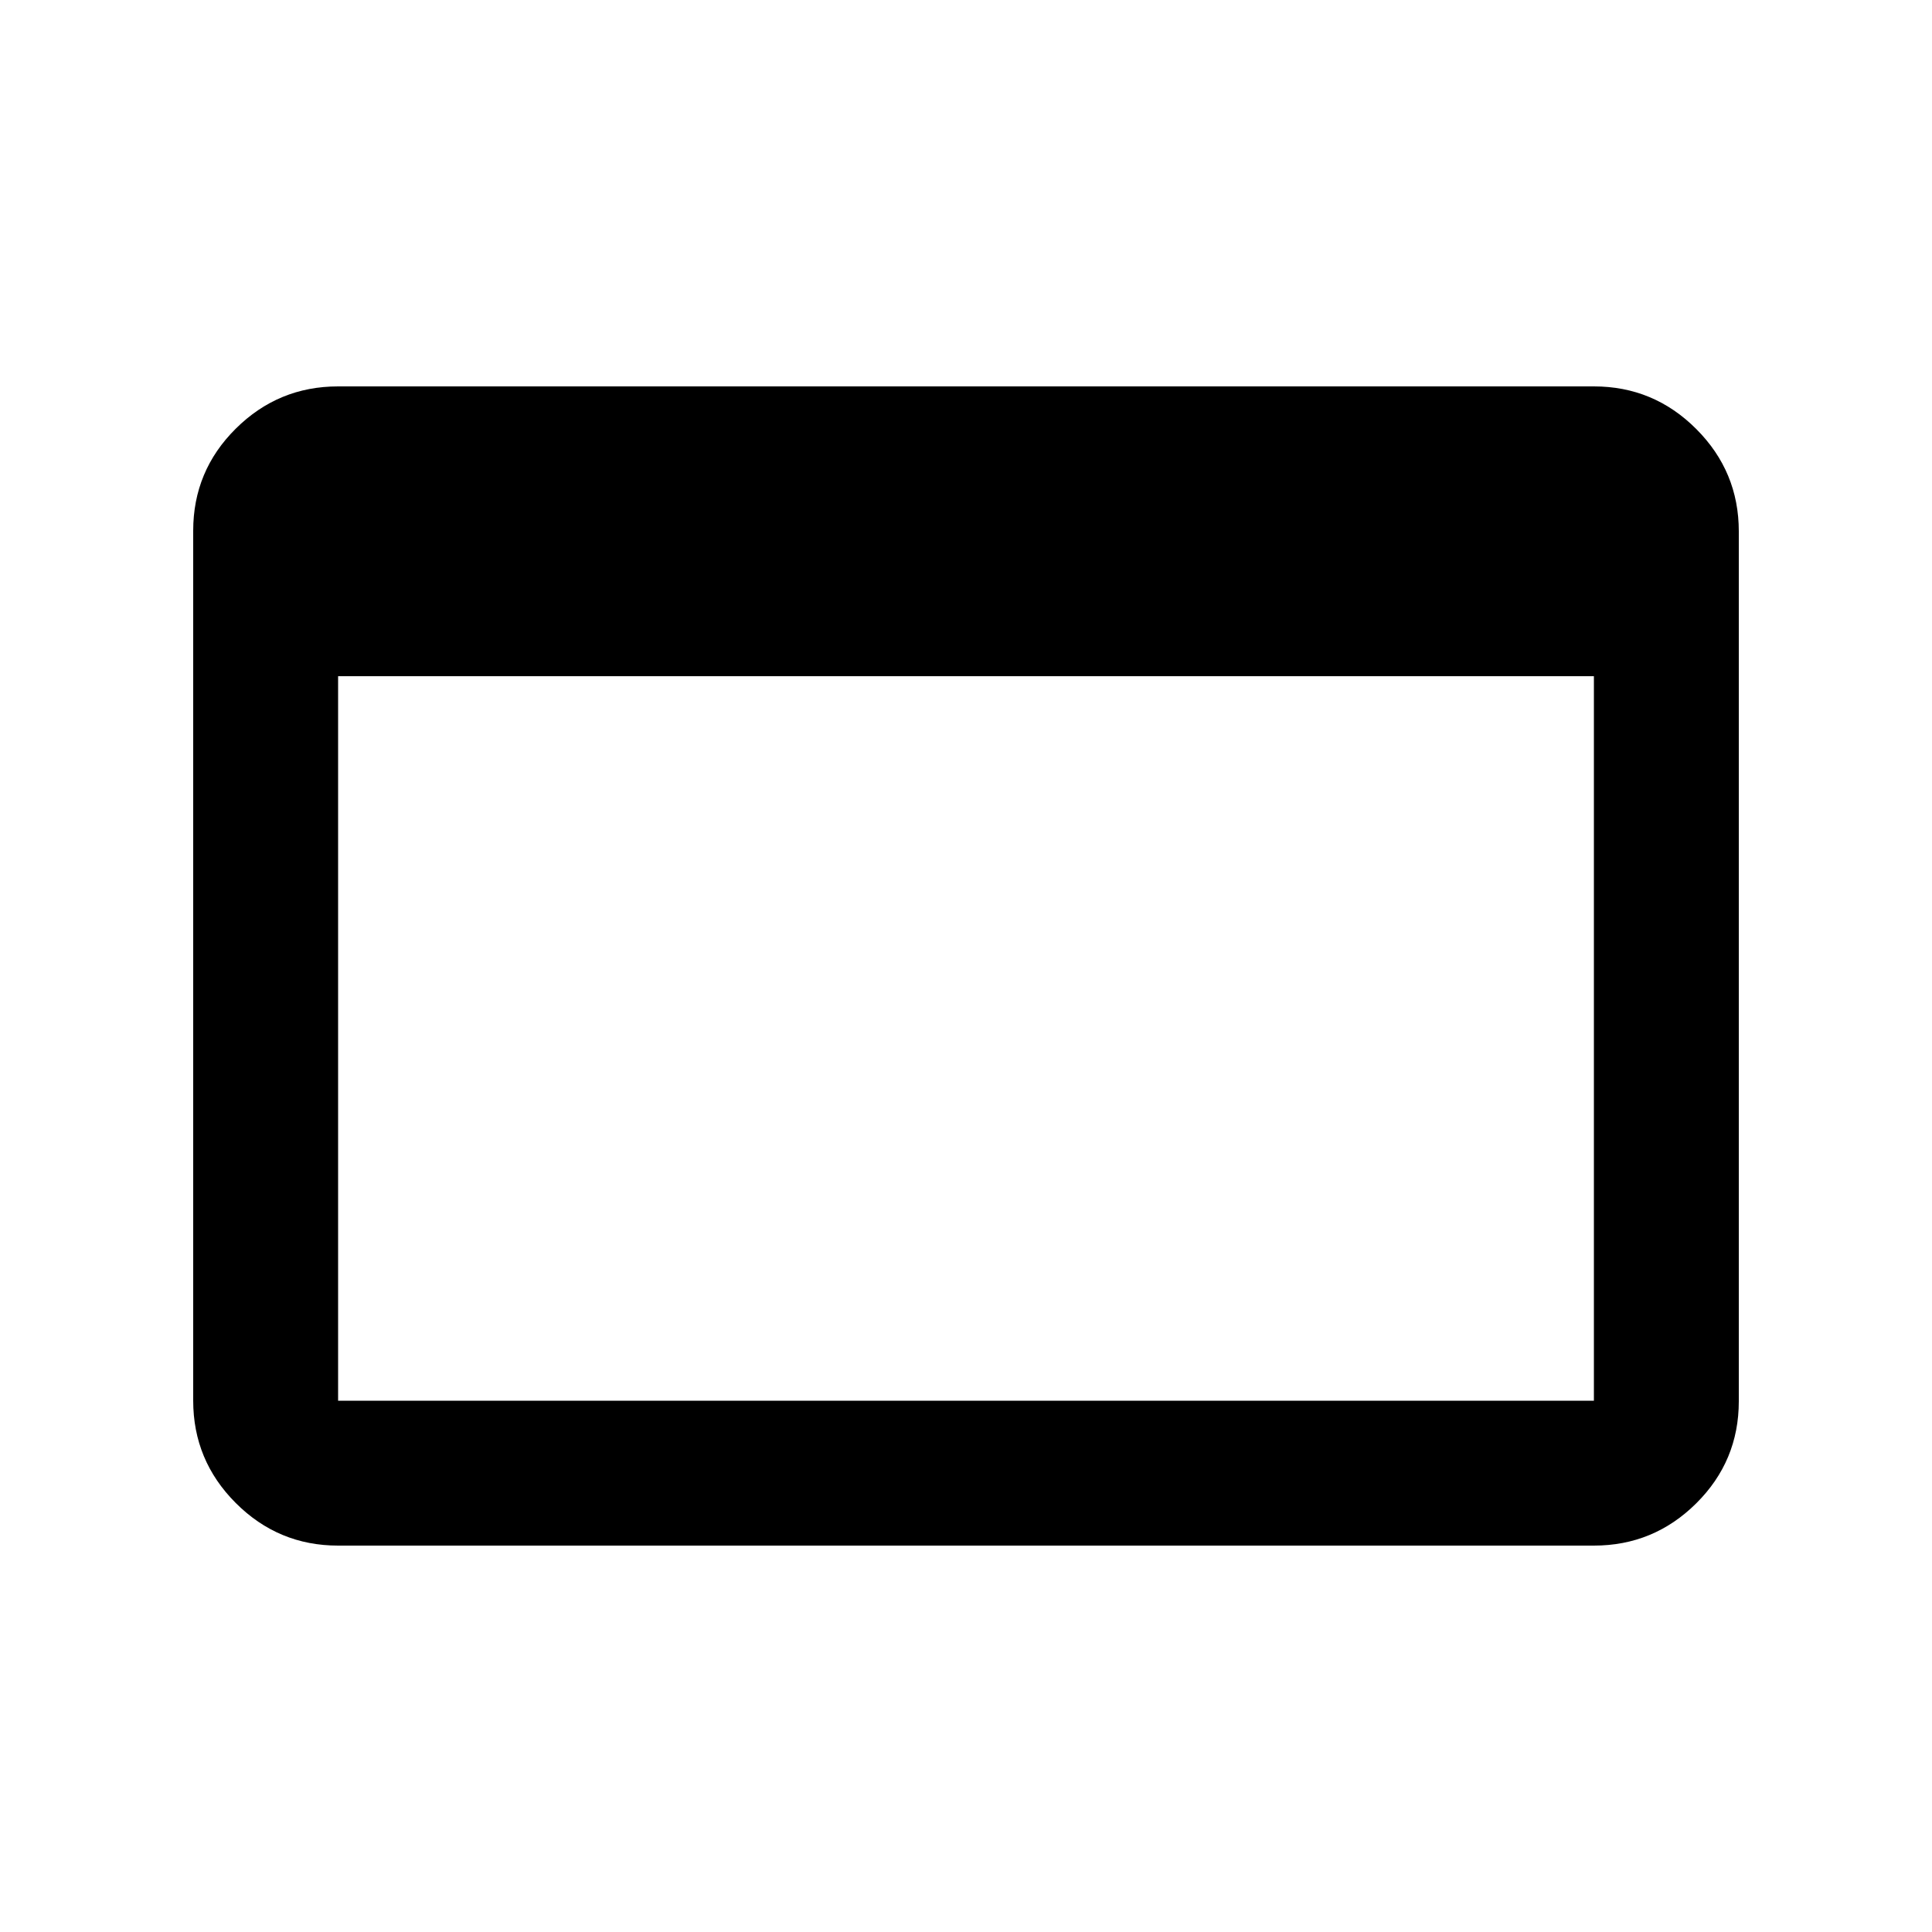
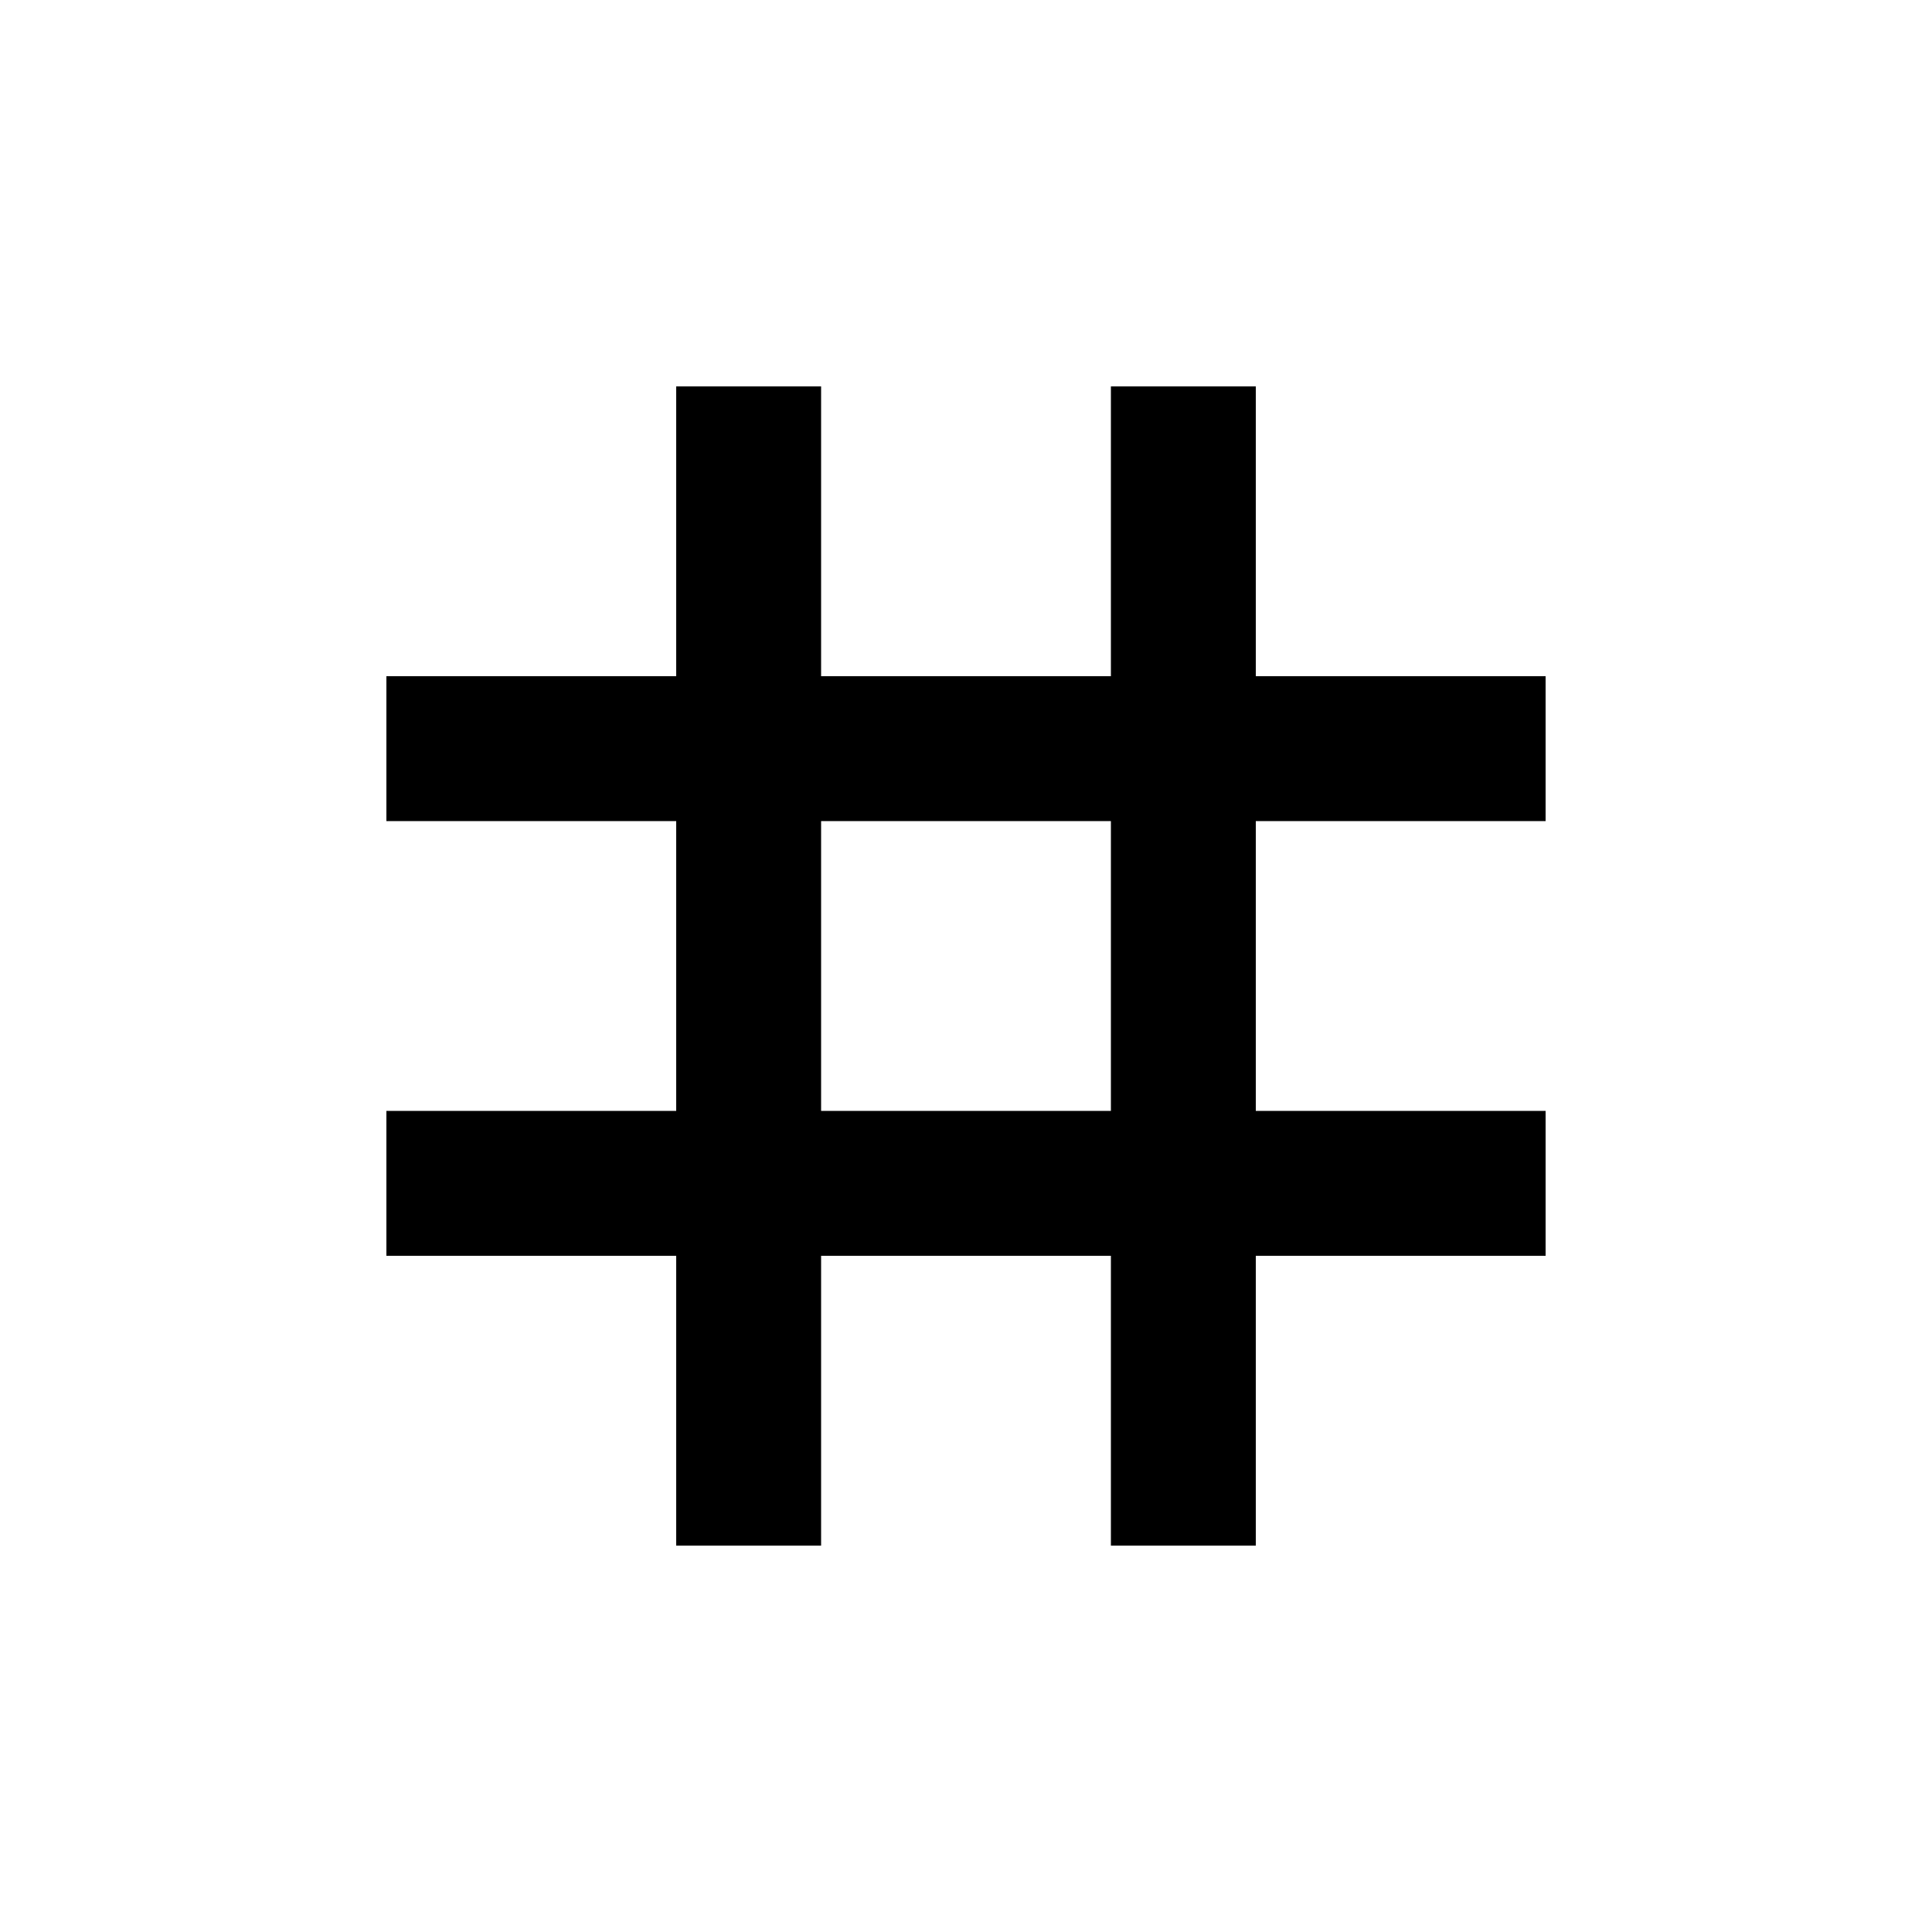
<svg xmlns="http://www.w3.org/2000/svg" height="20" viewBox="0 -960 960 960" width="20">
-   <path d="M168-192q-29.7 0-50.85-21.162Q96-234.324 96-264.04v-432.243Q96-726 117.15-747T168-768h624q29.7 0 50.85 21.162Q864-725.676 864-695.96v432.243Q864-234 842.85-213T792-192H168Zm0-72h624v-360H168v360Z" />
+   <path d="M336-192v-144H192v-72h144v-144H192v-72h144v-144h72v144h144v-144h72v144h144v72H624v144h144v72H624v144h-72v-144H408v144h-72Zm72-216h144v-144H408v144Z" />
</svg>
